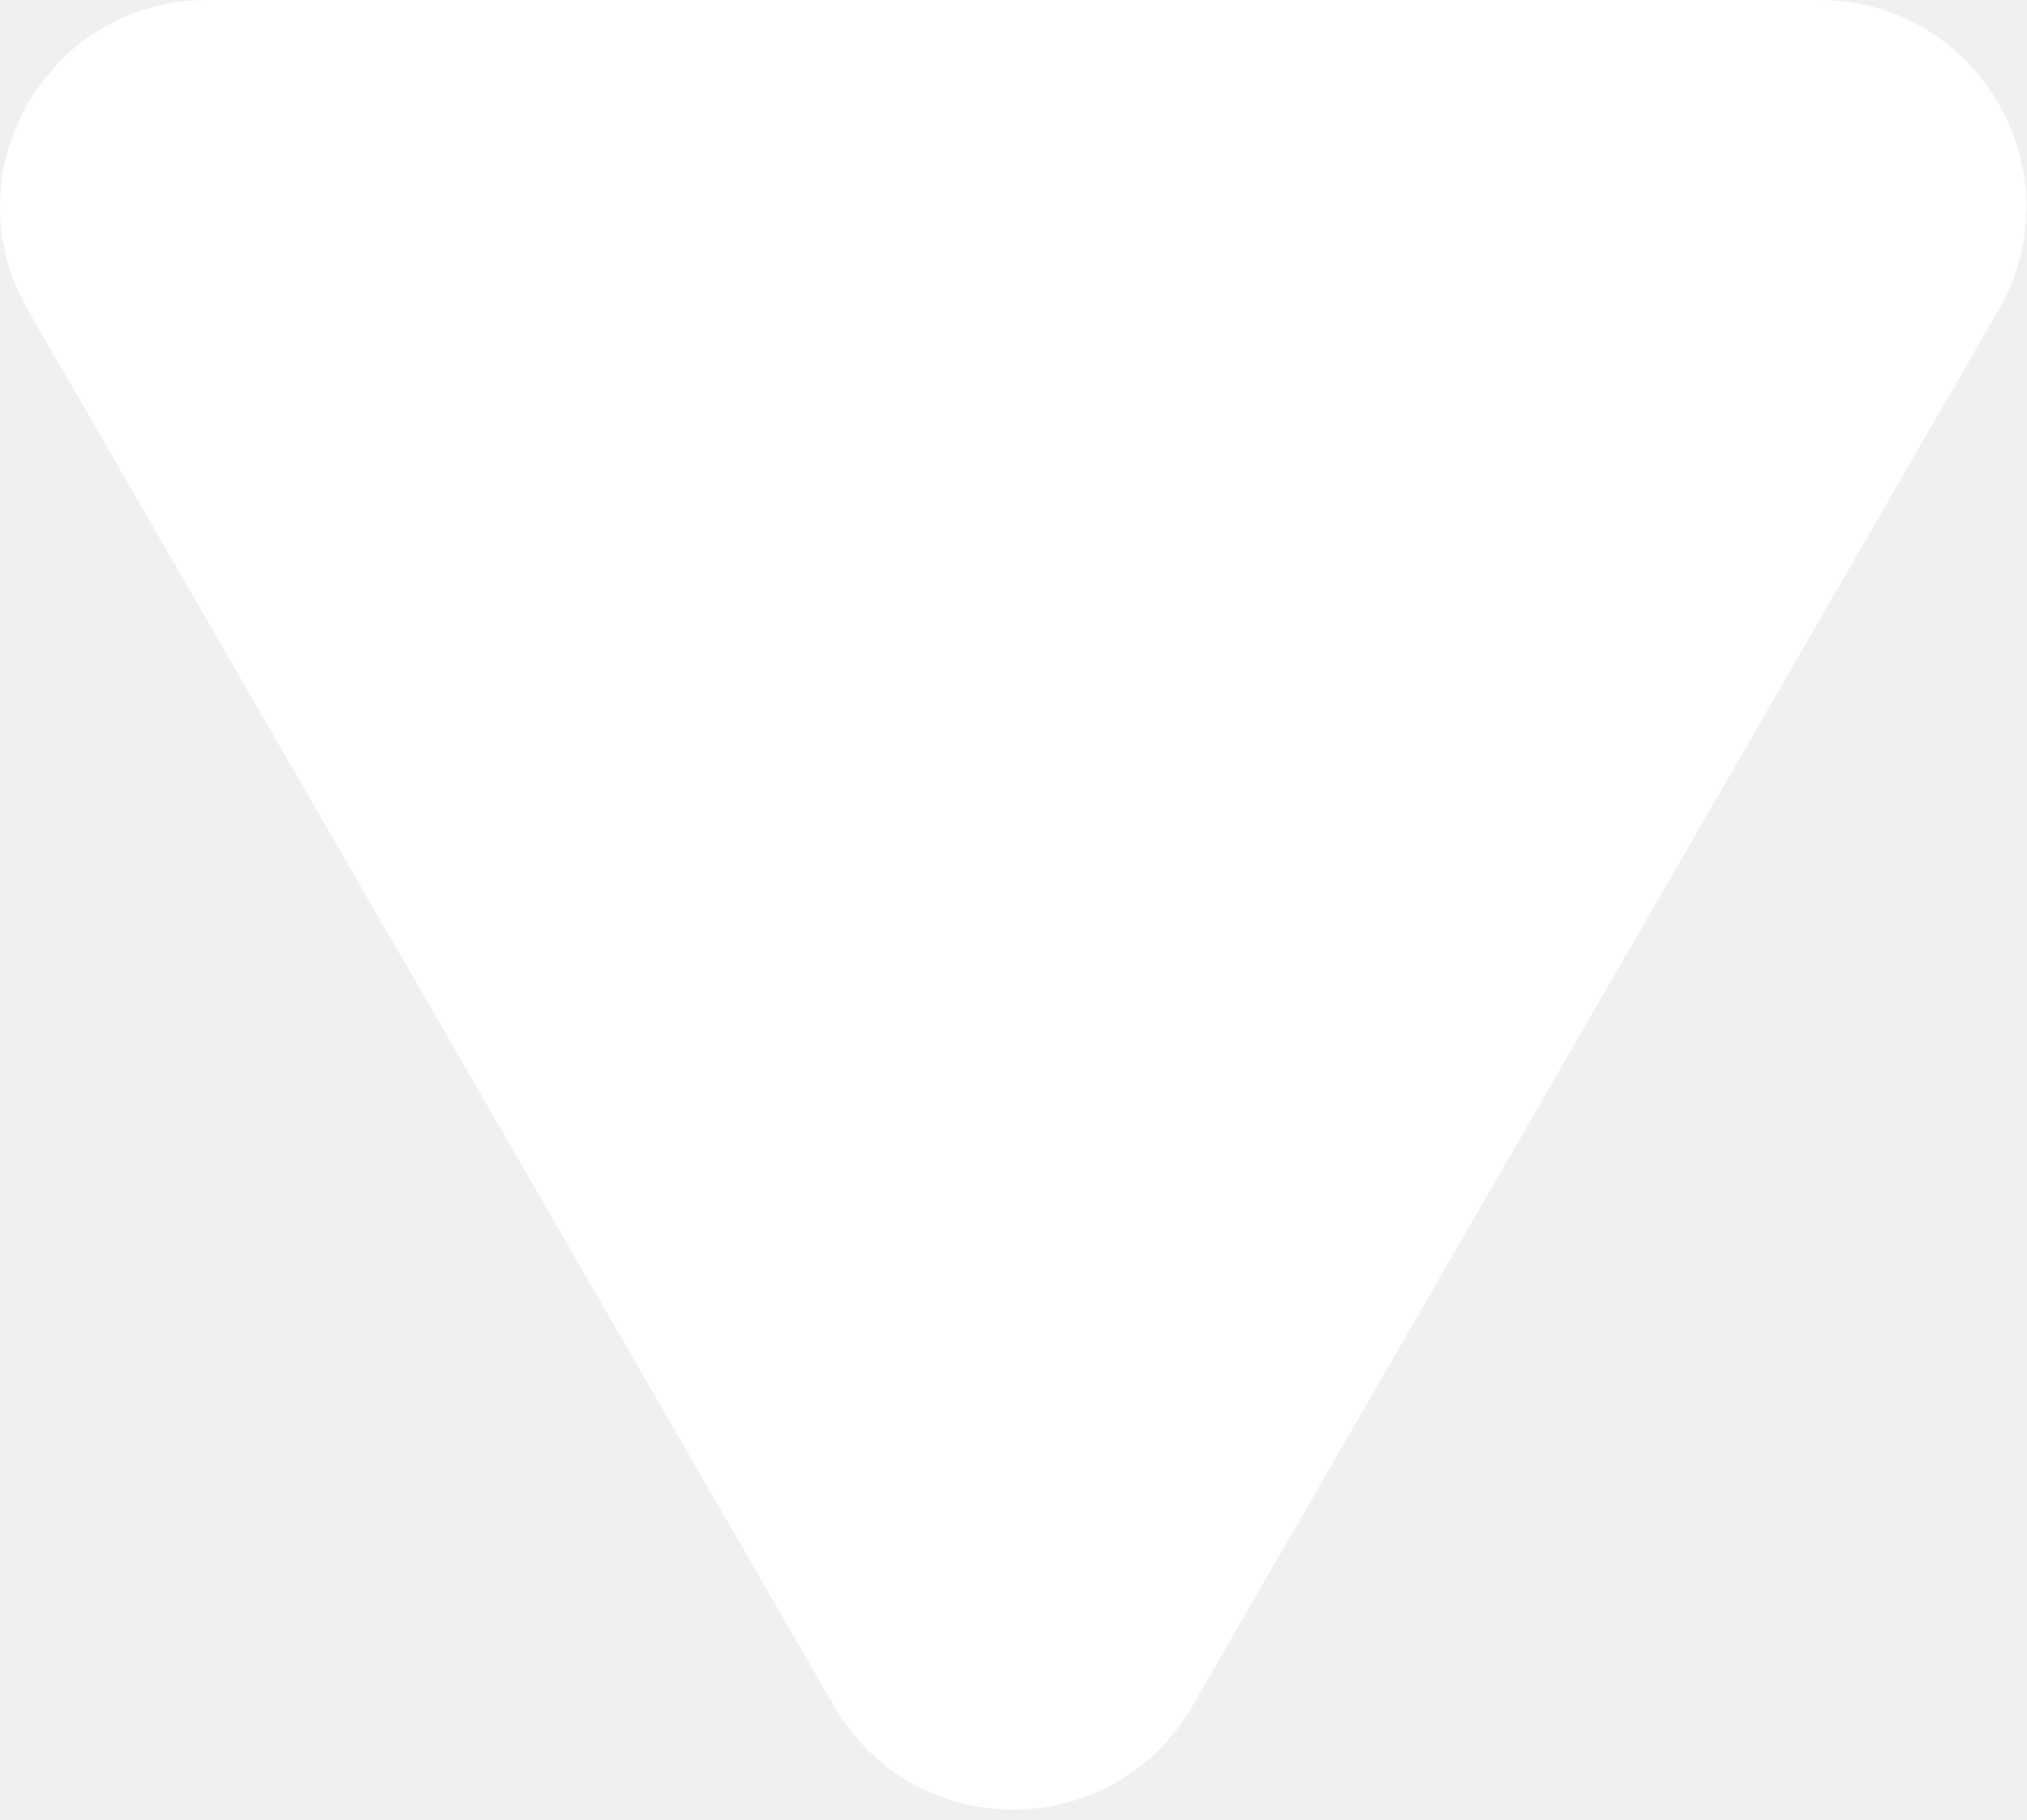
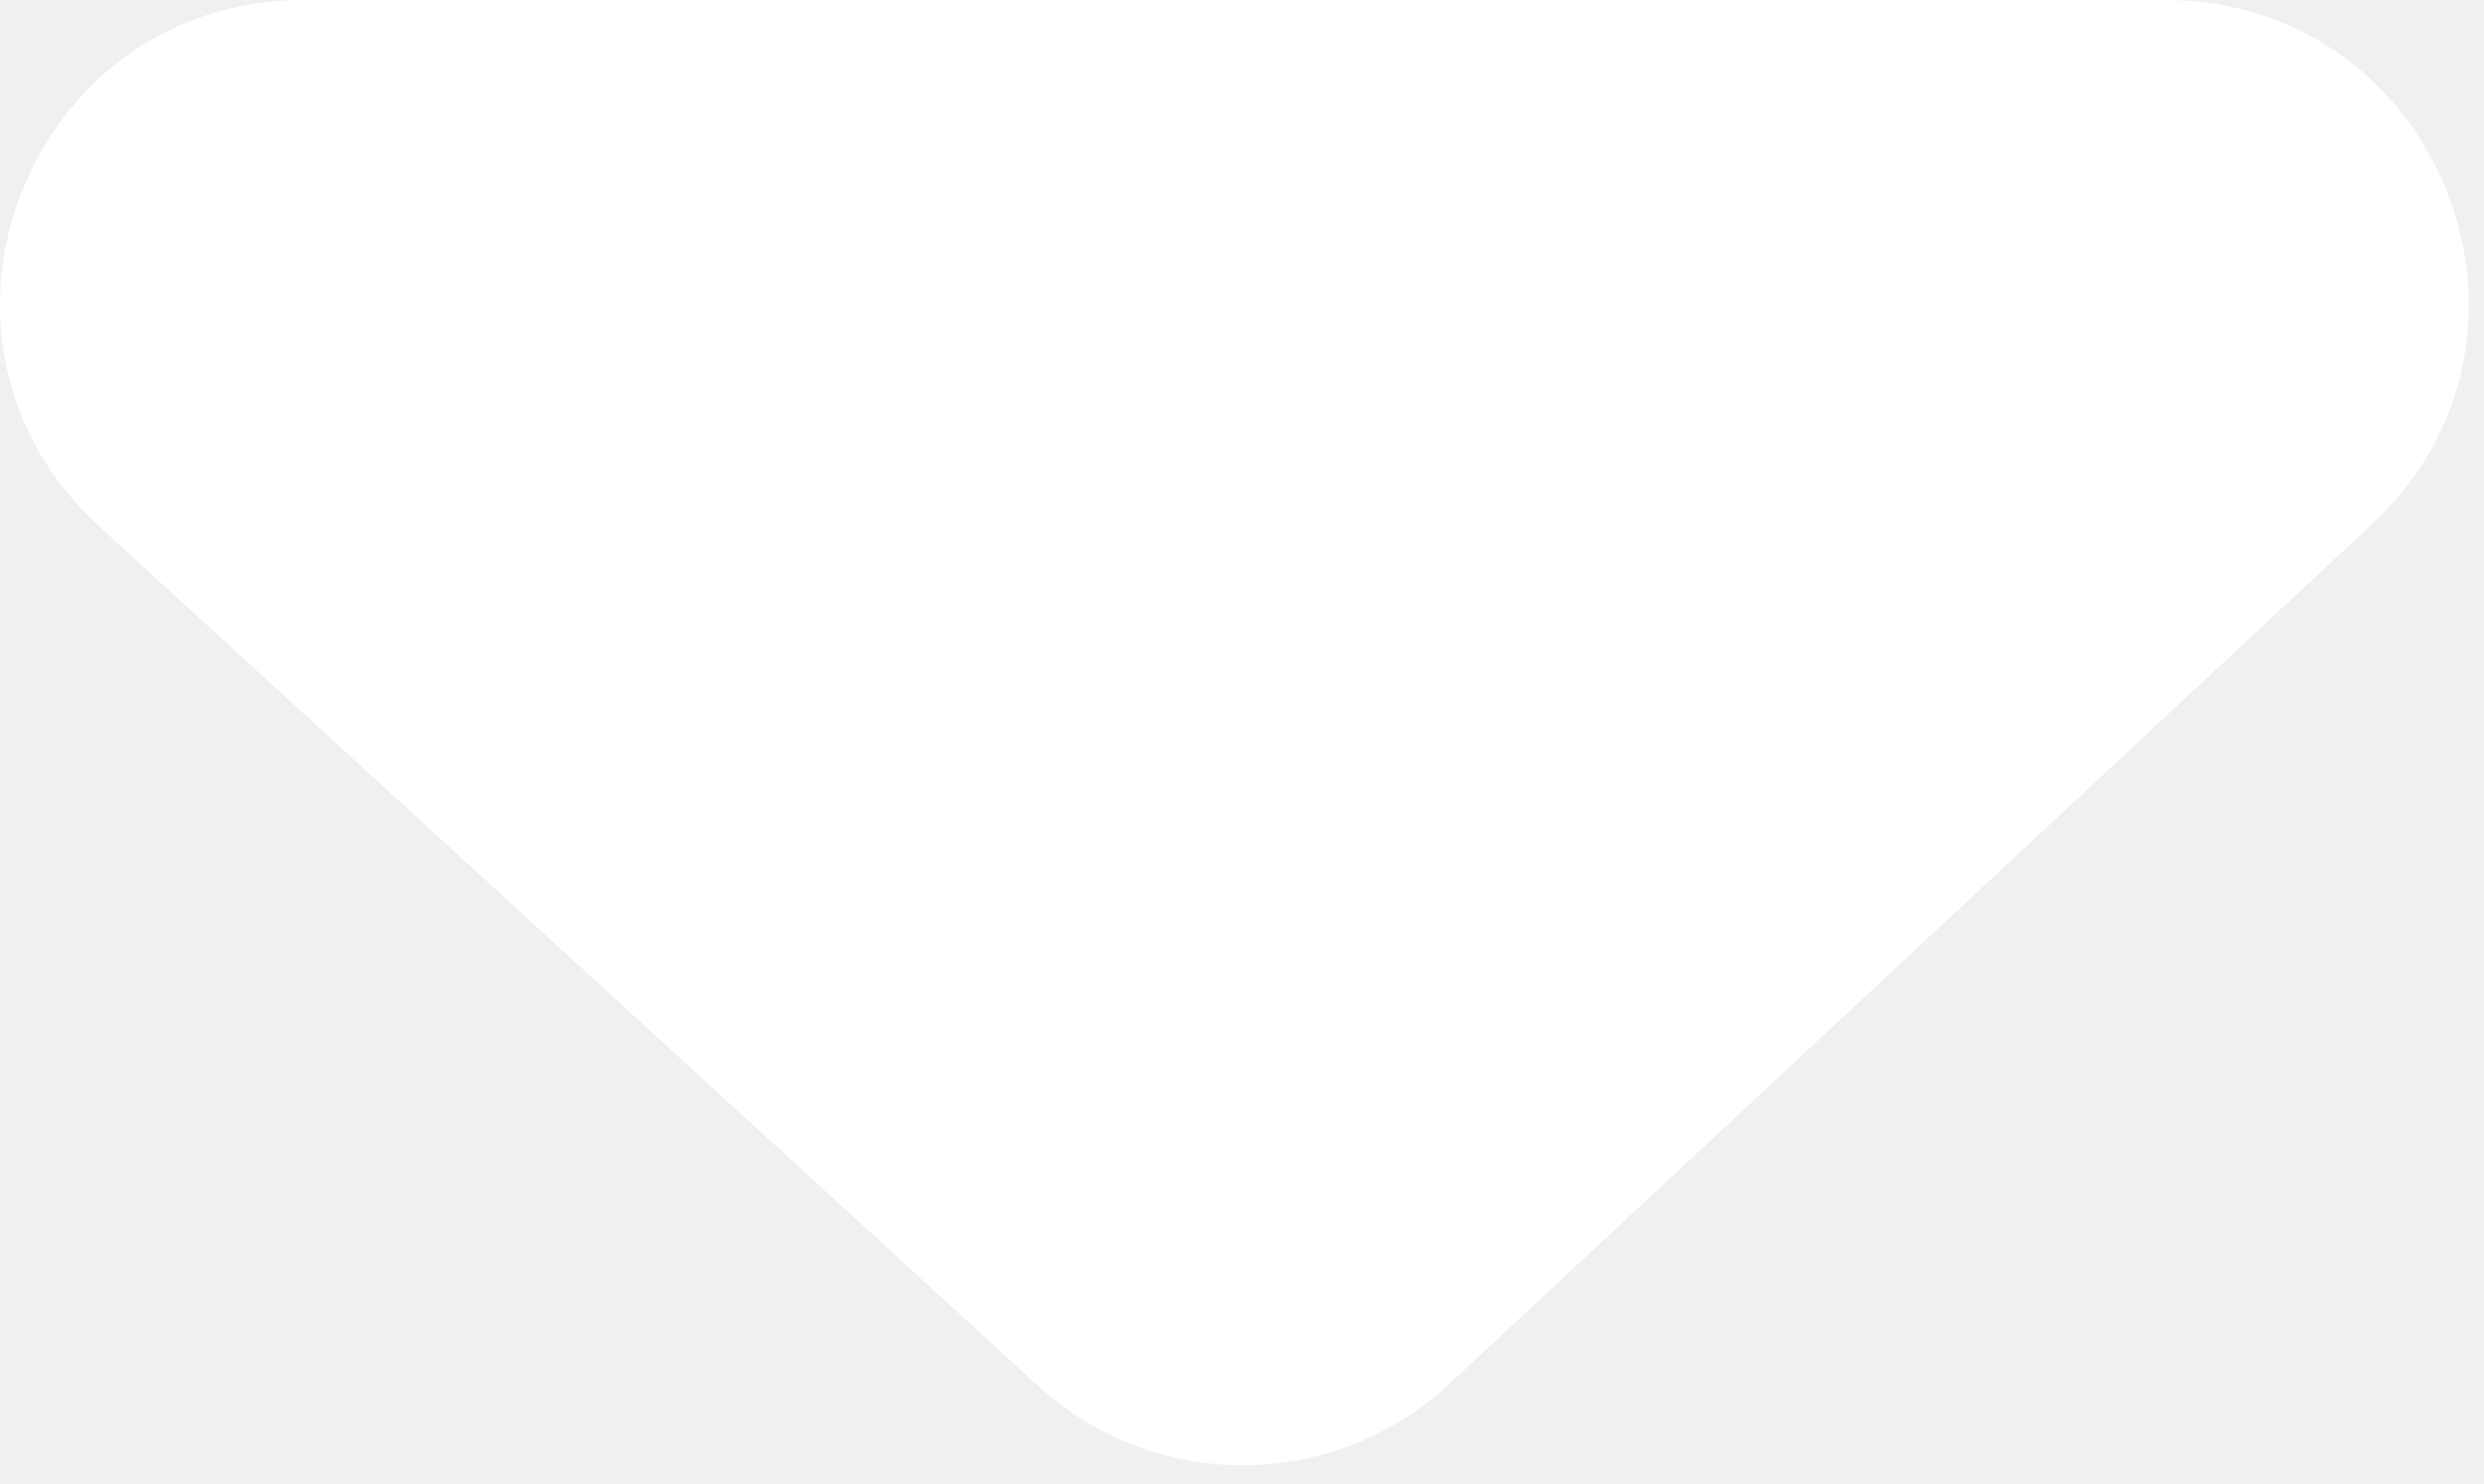
- <svg xmlns="http://www.w3.org/2000/svg" width="98" height="88" viewBox="0 0 98 88" fill="none">
-   <path d="M57.646 82.5C53.797 89.167 44.175 89.167 40.326 82.5L1.355 15C-2.494 8.333 2.317 -9.76243e-06 10.015 -9.08945e-06L87.957 -2.27552e-06C95.655 -1.60253e-06 100.466 8.333 96.618 15L57.646 82.5Z" fill="white" />
+ <svg xmlns="http://www.w3.org/2000/svg" width="82" height="49" viewBox="0 0 82 49" fill="none">
+   <path d="M47.84 45.701C44.024 49.258 38.116 49.284 34.269 45.761L3.267 17.375C-3.461 11.214 0.897 -0 10.02 -0L71.478 -0C80.558 -0 84.938 11.125 78.296 17.315L47.84 45.701Z" fill="white" />
</svg>
